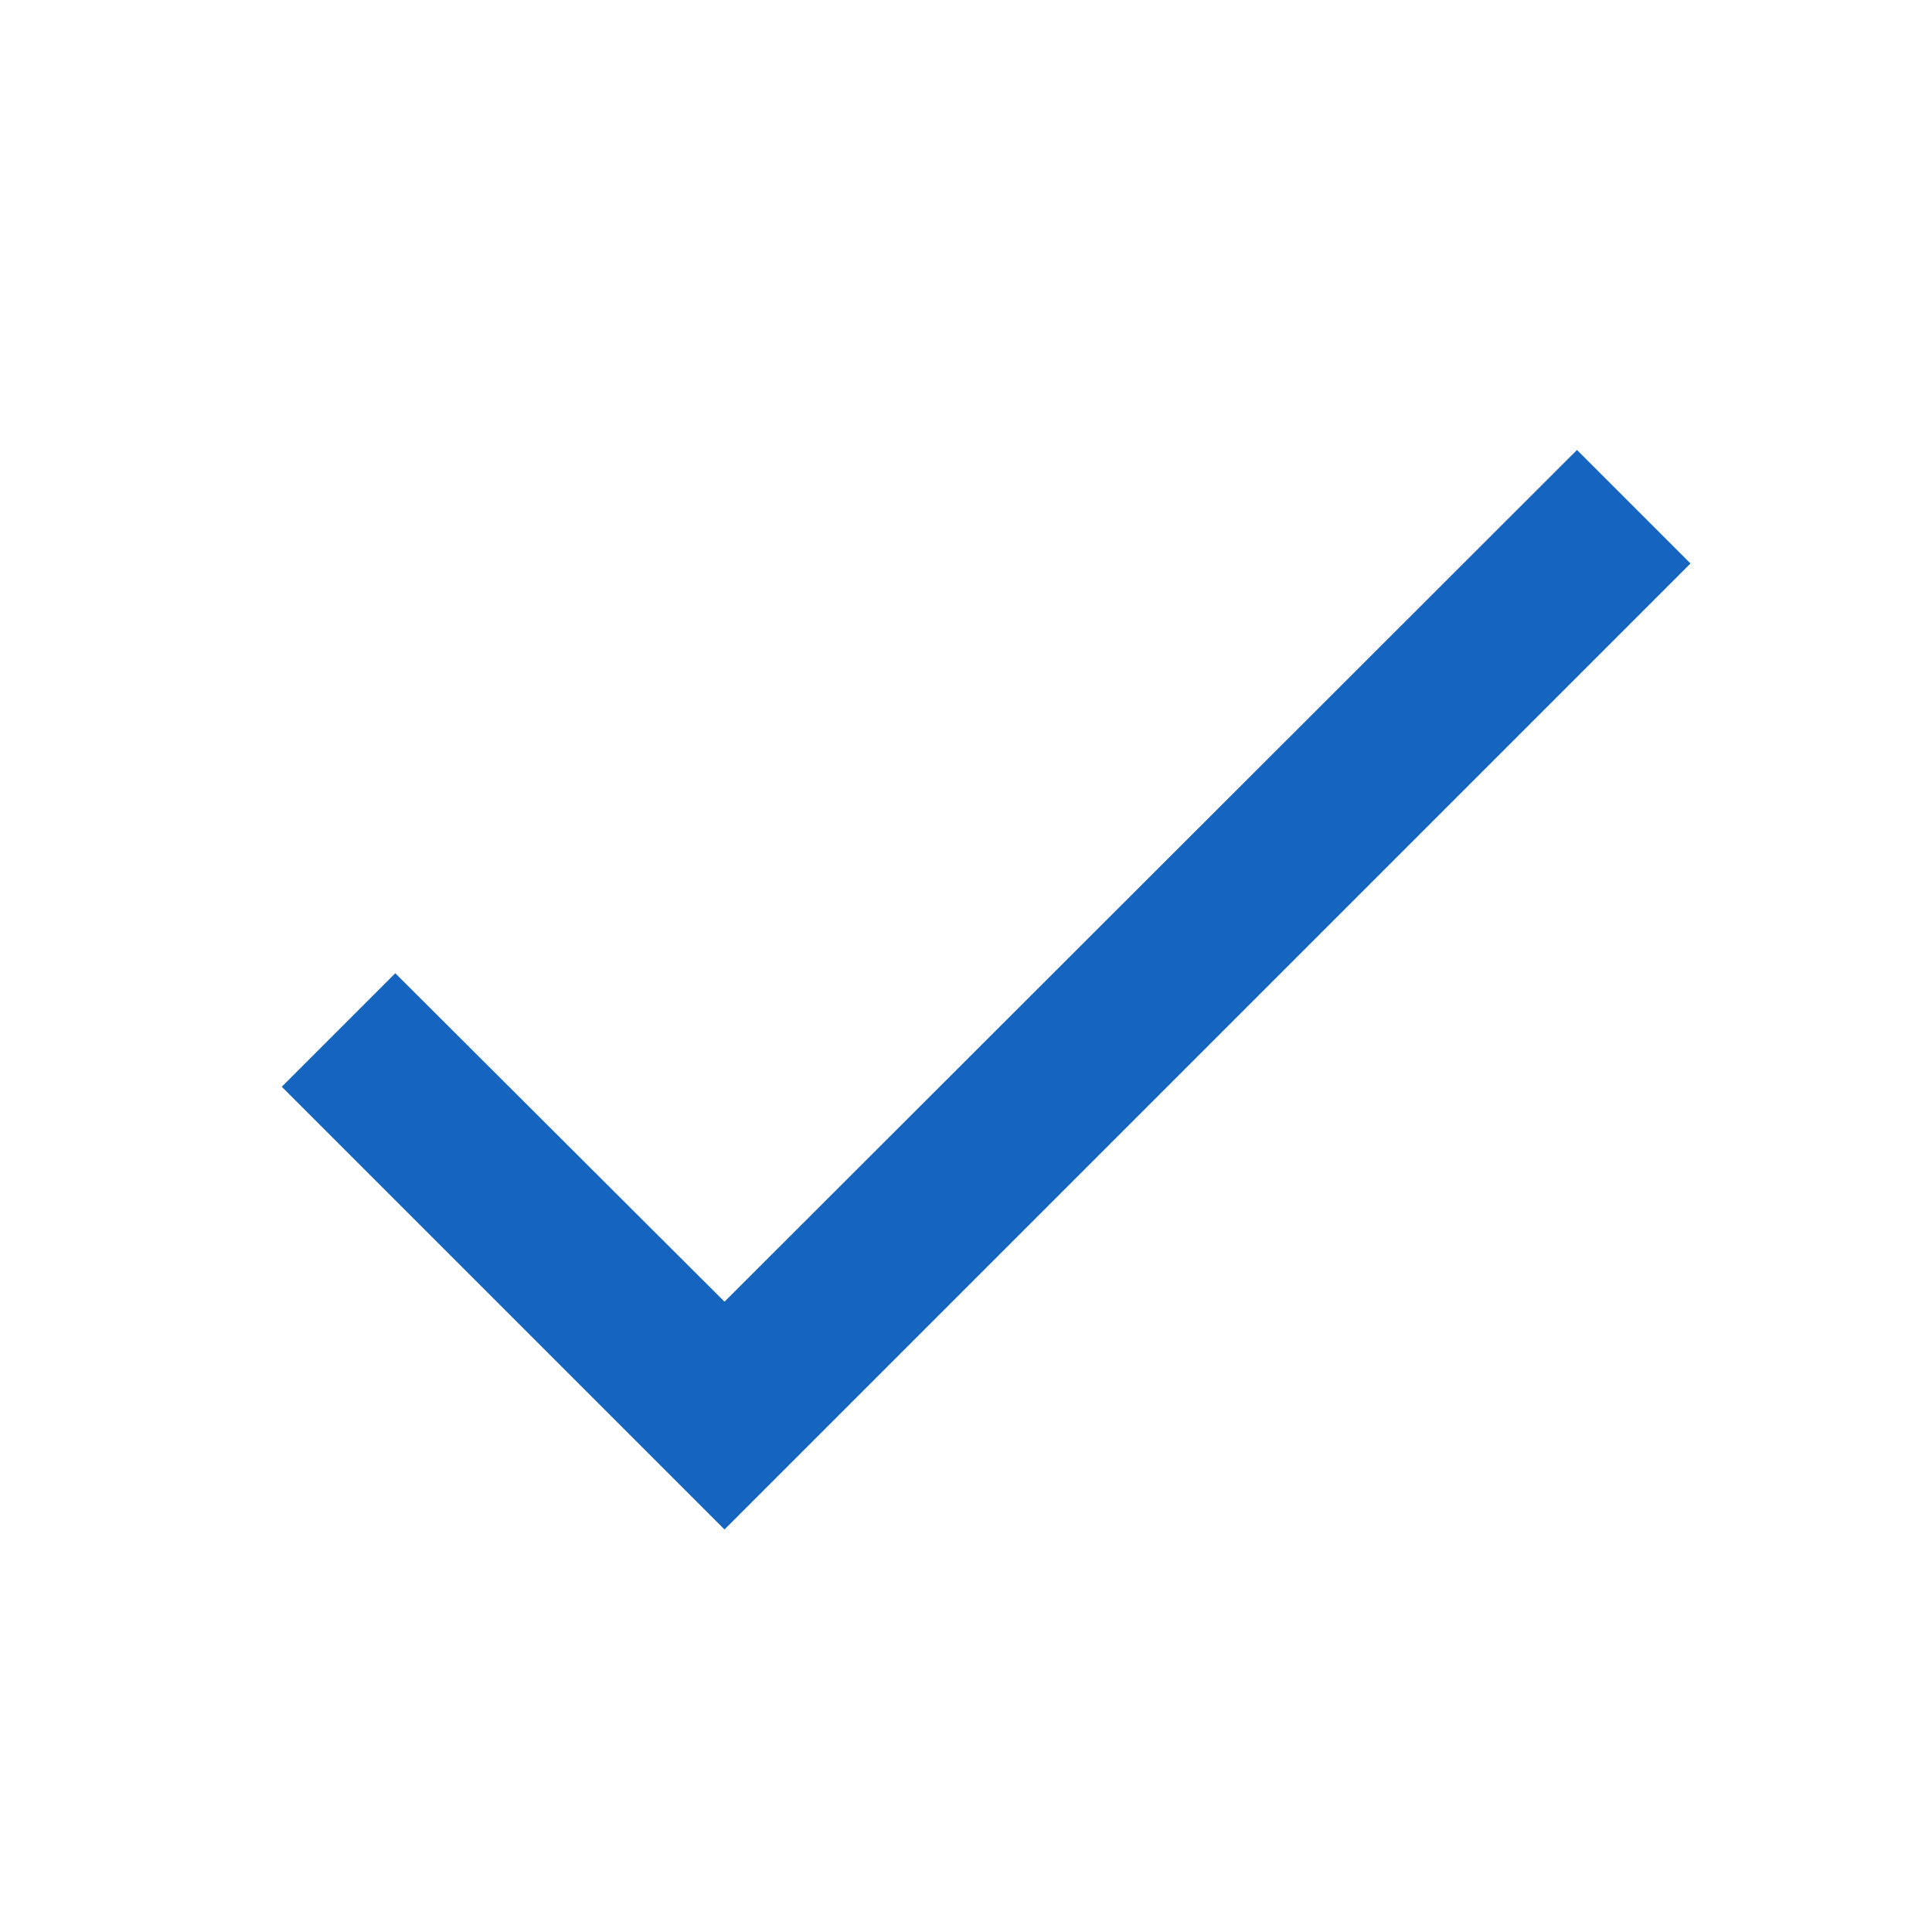
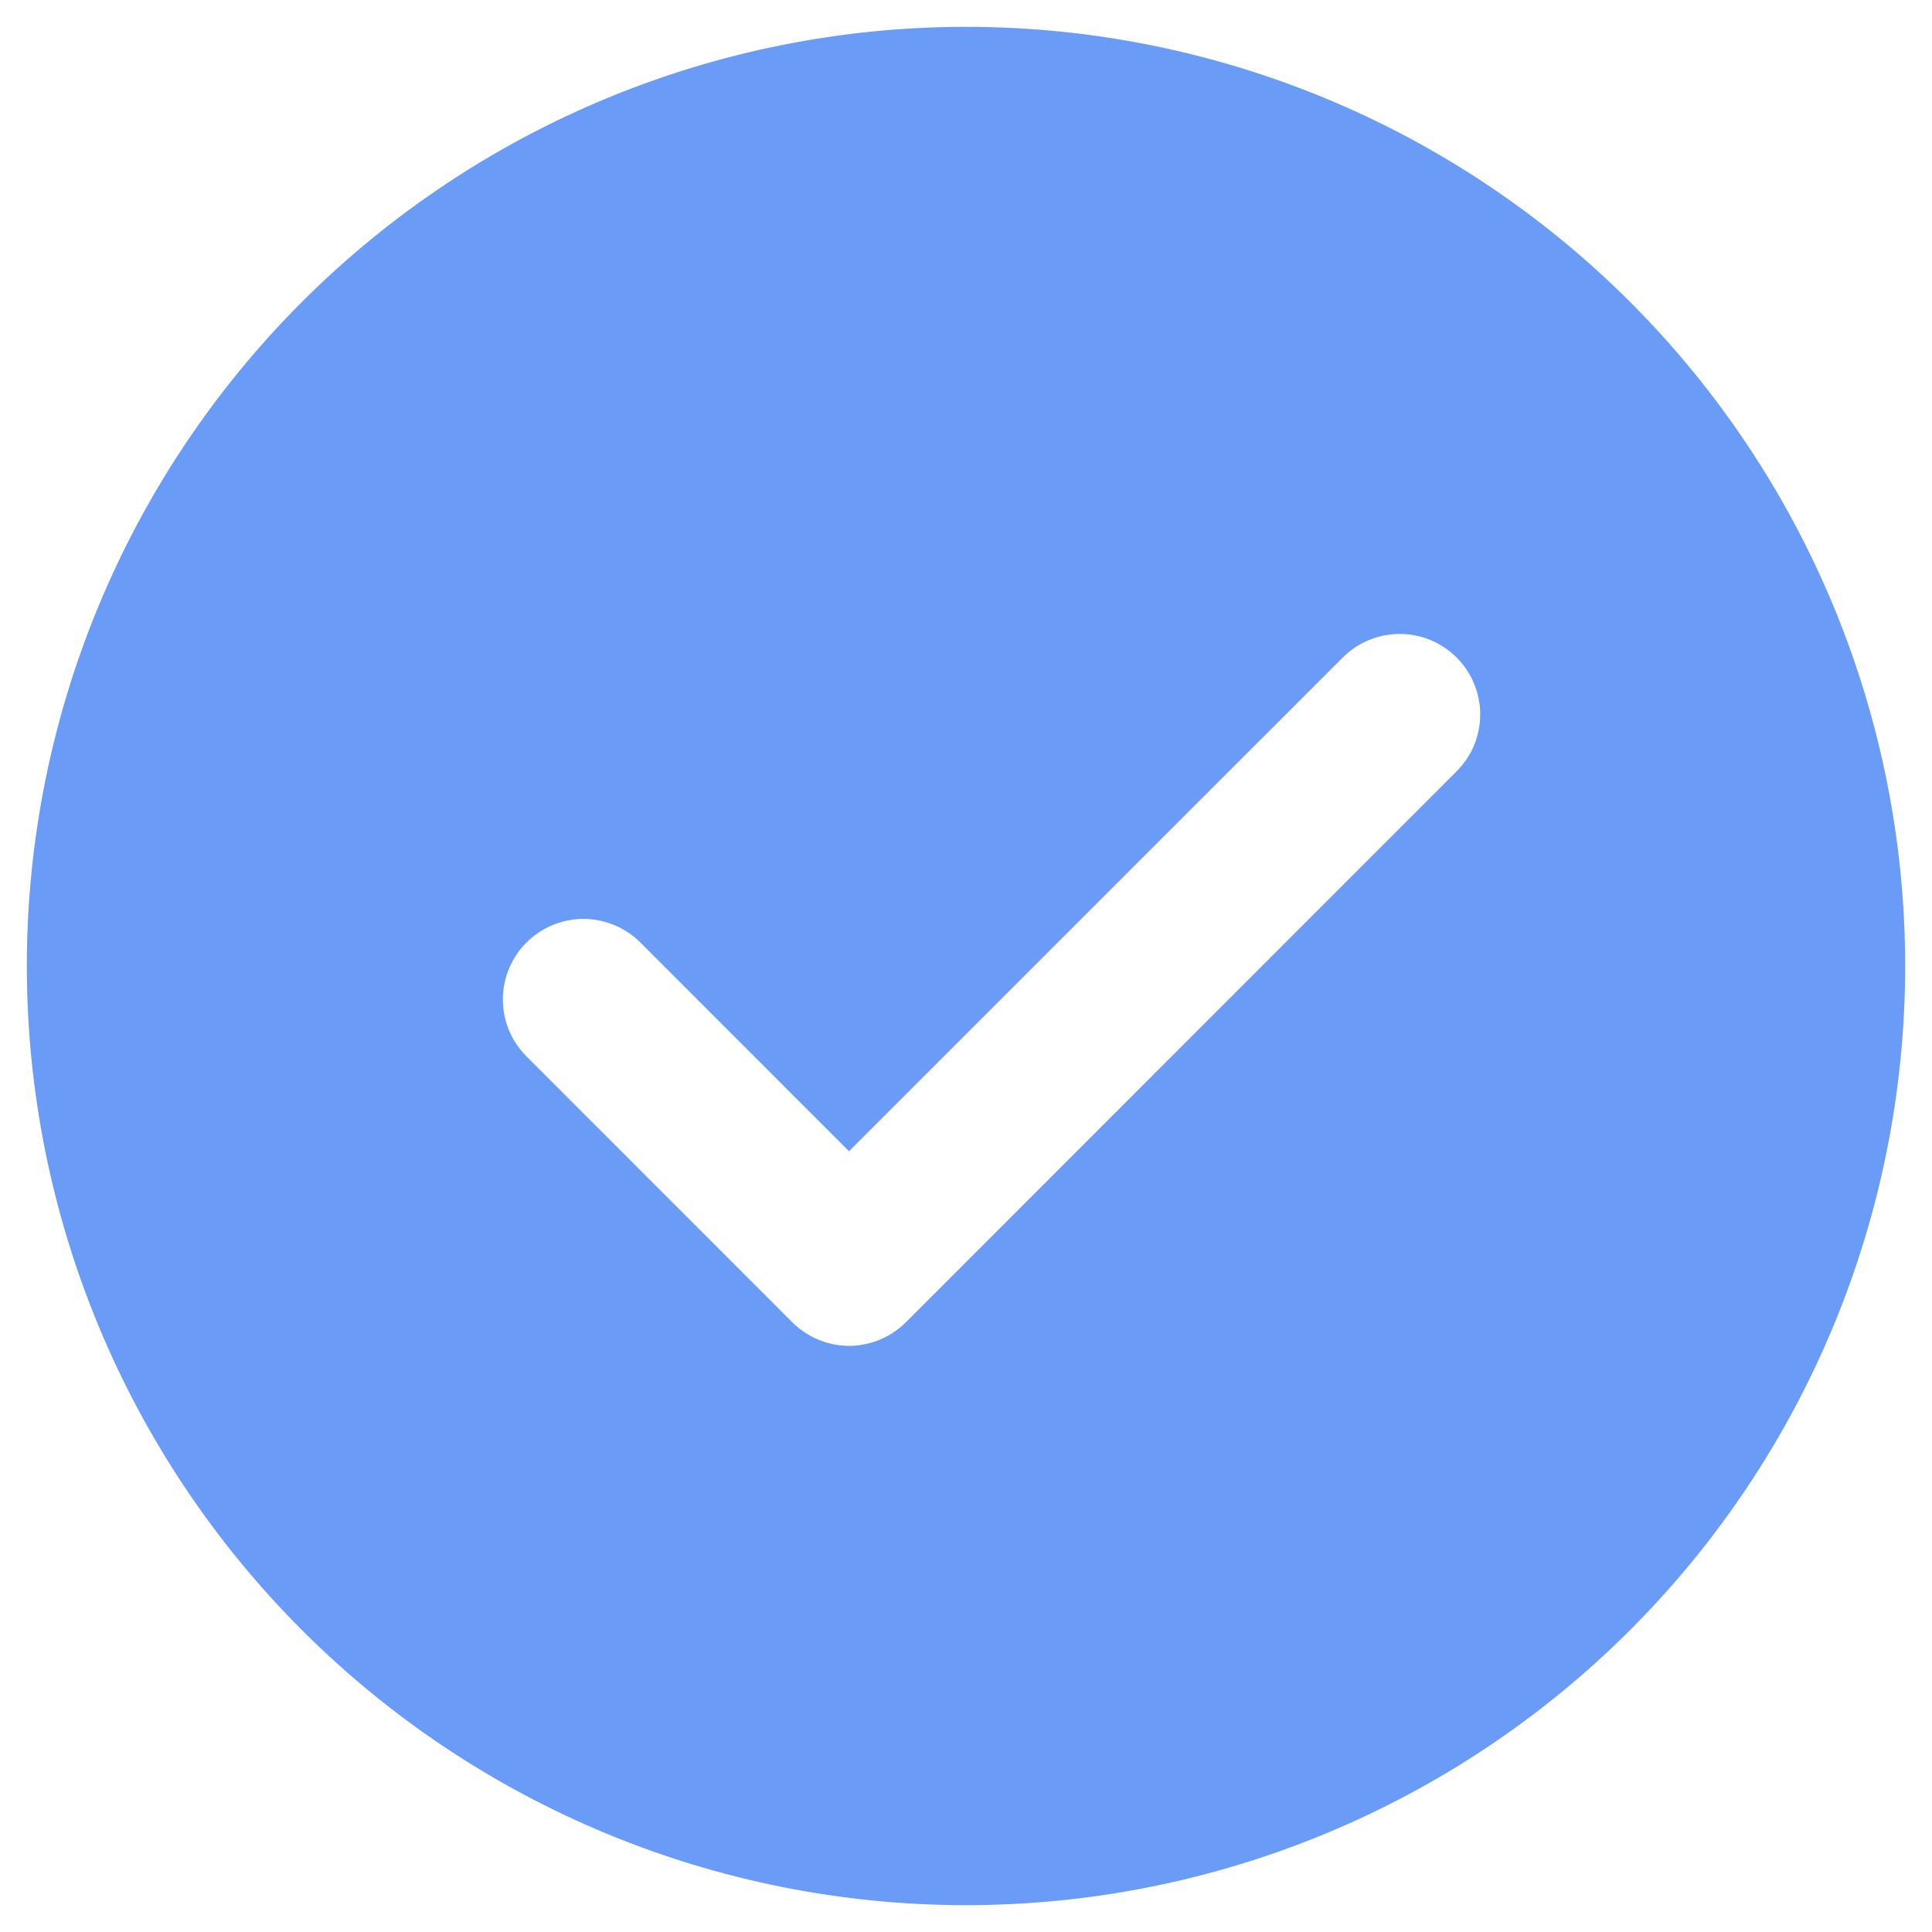
- <svg xmlns="http://www.w3.org/2000/svg" width="20" height="20" viewBox="0 0 20 20" fill="none">
-   <path d="M17.5 5.833L7.5 15.833L2.917 11.25L4.092 10.075L7.5 13.475L16.325 4.658L17.5 5.833Z" fill="#1565C0" />
+ <svg xmlns="http://www.w3.org/2000/svg" width="18" height="18" viewBox="0 0 18 18" fill="none">
+   <path d="M9 0.25C11.321 0.25 13.546 1.172 15.187 2.813C16.828 4.454 17.75 6.679 17.75 9C17.75 11.321 16.828 13.546 15.187 15.187C13.546 16.828 11.321 17.75 9 17.75C6.679 17.75 4.454 16.828 2.813 15.187C1.172 13.546 0.25 11.321 0.25 9C0.25 6.679 1.172 4.454 2.813 2.813C4.454 1.172 6.679 0.25 9 0.25ZM7.91 10.726L5.966 8.781C5.897 8.712 5.814 8.656 5.723 8.619C5.632 8.581 5.534 8.561 5.436 8.561C5.337 8.561 5.239 8.581 5.148 8.619C5.057 8.656 4.975 8.712 4.905 8.781C4.764 8.922 4.685 9.113 4.685 9.312C4.685 9.511 4.764 9.702 4.905 9.842L7.38 12.318C7.449 12.387 7.532 12.443 7.623 12.481C7.714 12.519 7.812 12.539 7.911 12.539C8.009 12.539 8.107 12.519 8.198 12.481C8.289 12.443 8.372 12.387 8.441 12.318L13.566 7.191C13.637 7.122 13.693 7.039 13.732 6.948C13.77 6.857 13.79 6.759 13.791 6.66C13.791 6.561 13.772 6.463 13.734 6.371C13.697 6.28 13.641 6.196 13.571 6.126C13.501 6.056 13.418 6.001 13.327 5.963C13.235 5.925 13.137 5.906 13.038 5.906C12.939 5.907 12.841 5.927 12.75 5.965C12.659 6.003 12.576 6.059 12.506 6.13L7.91 10.726Z" fill="#699BF7" />
</svg>
